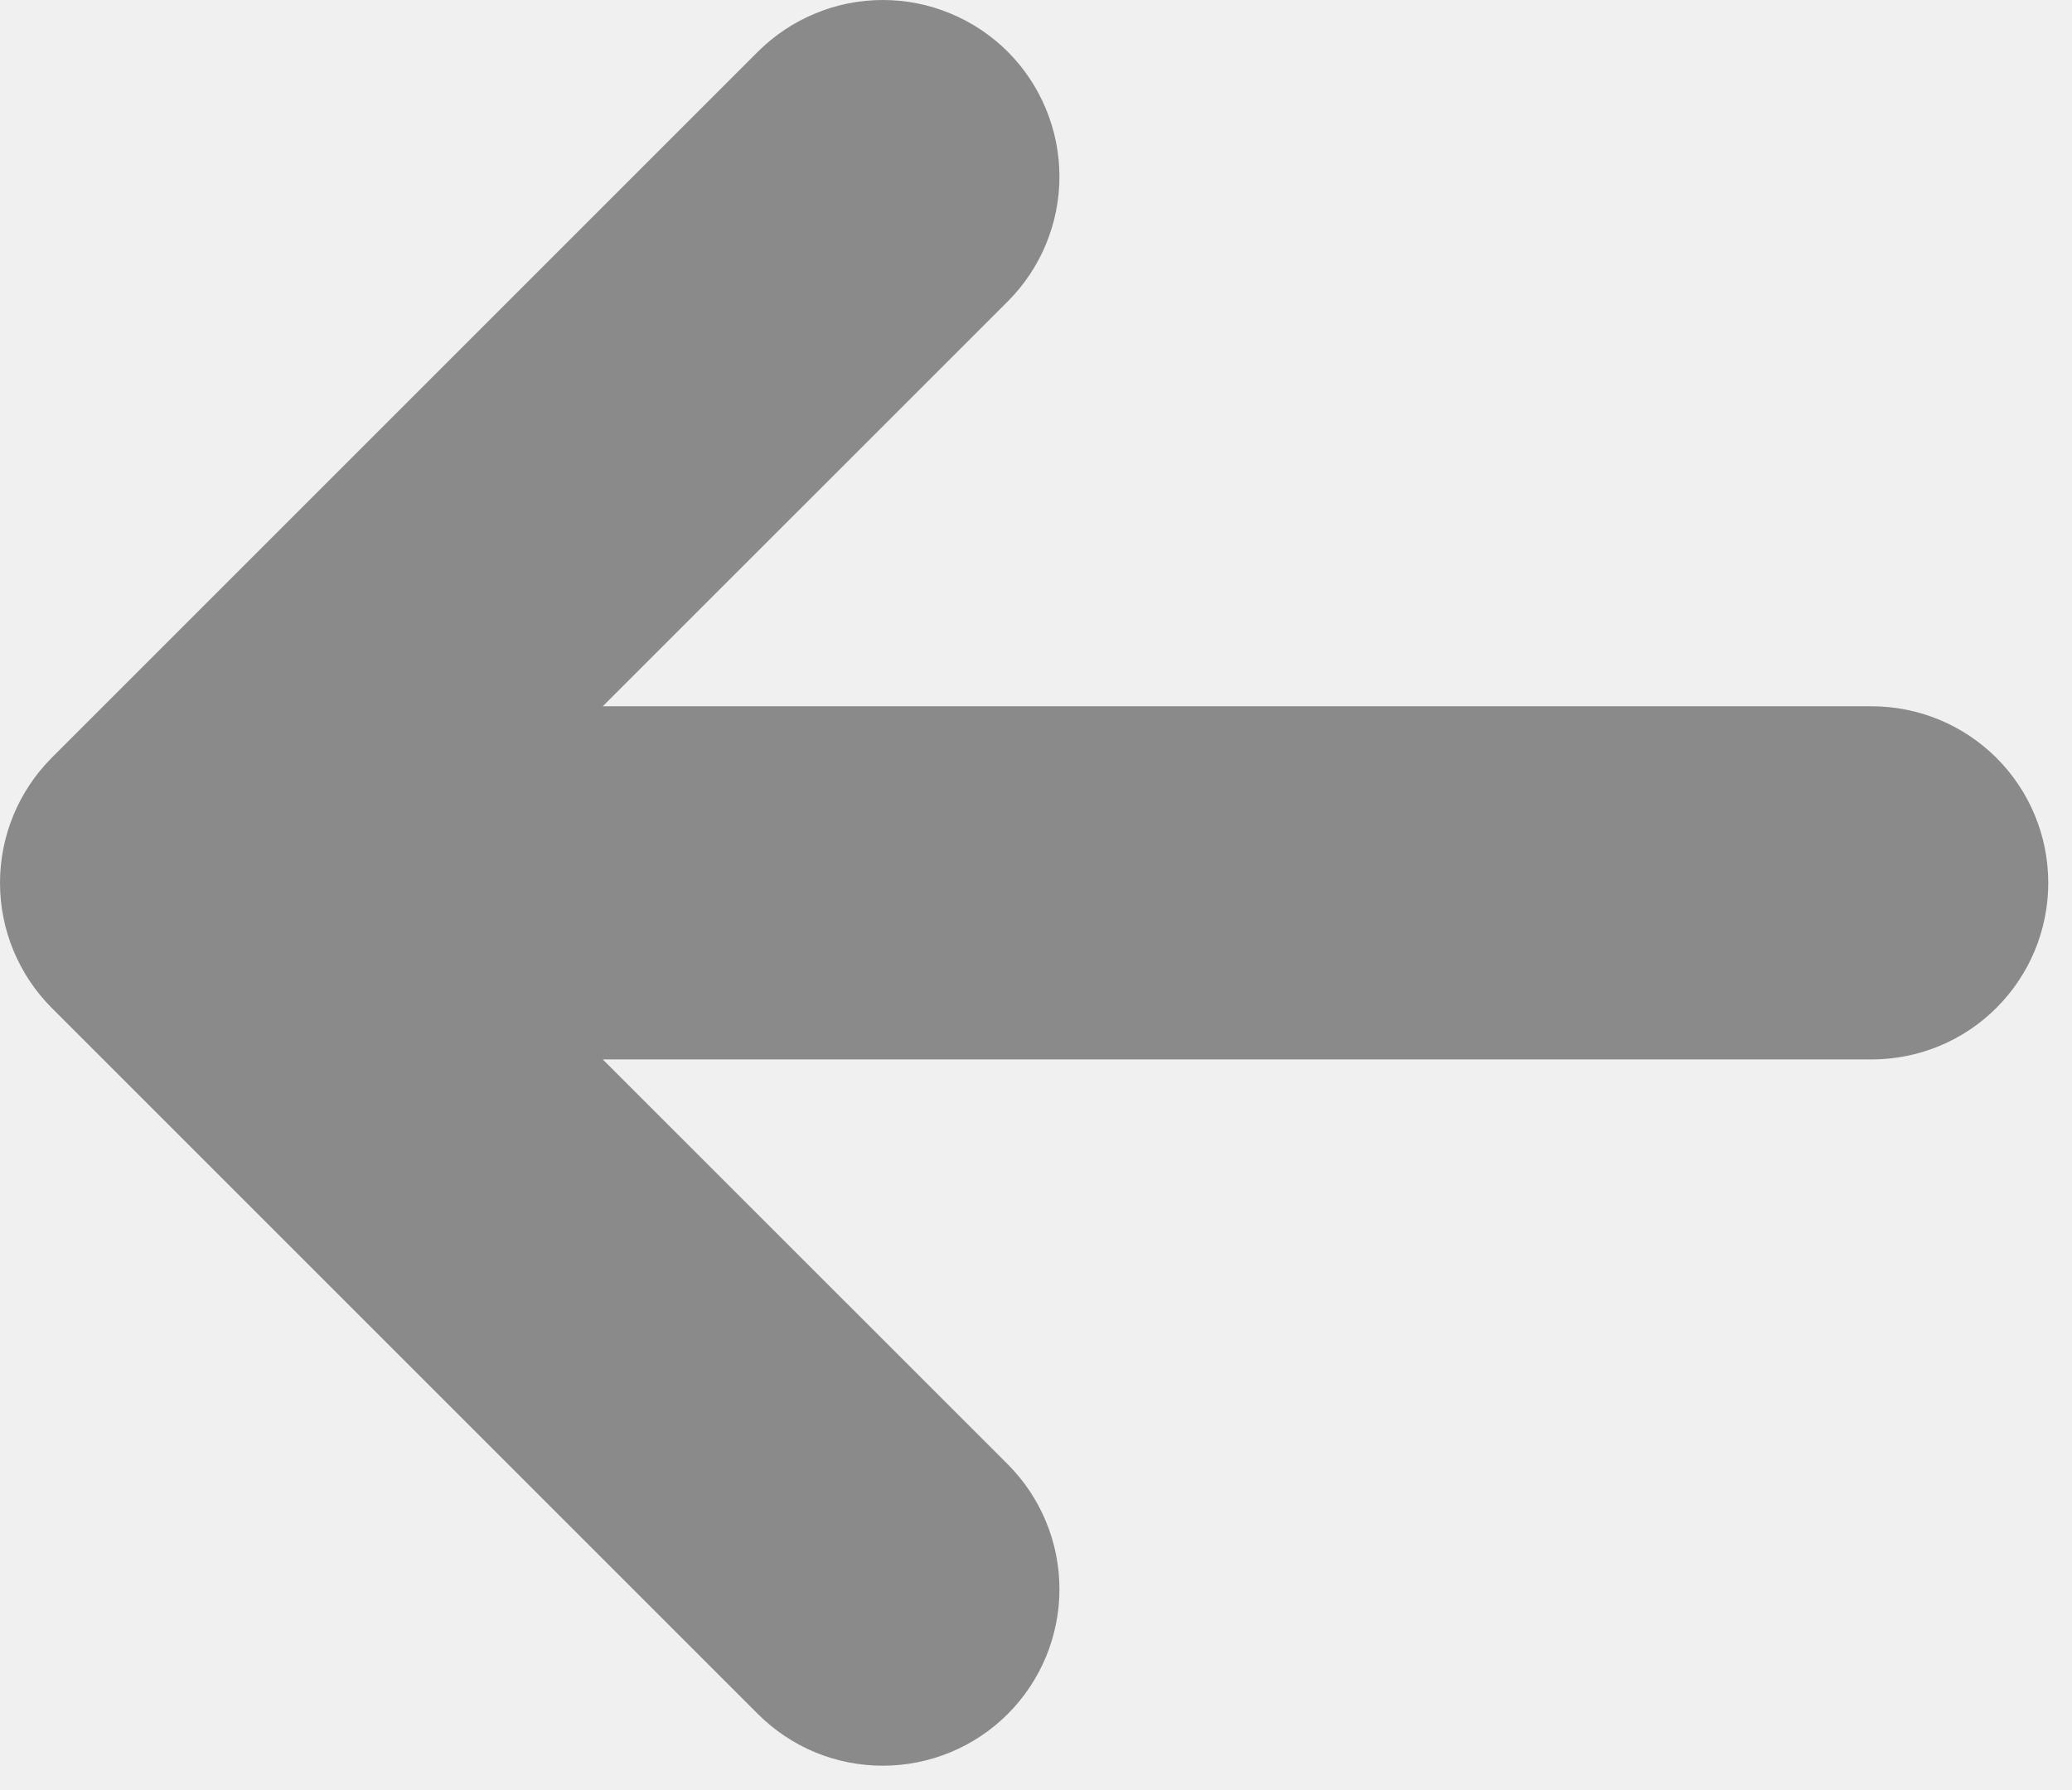
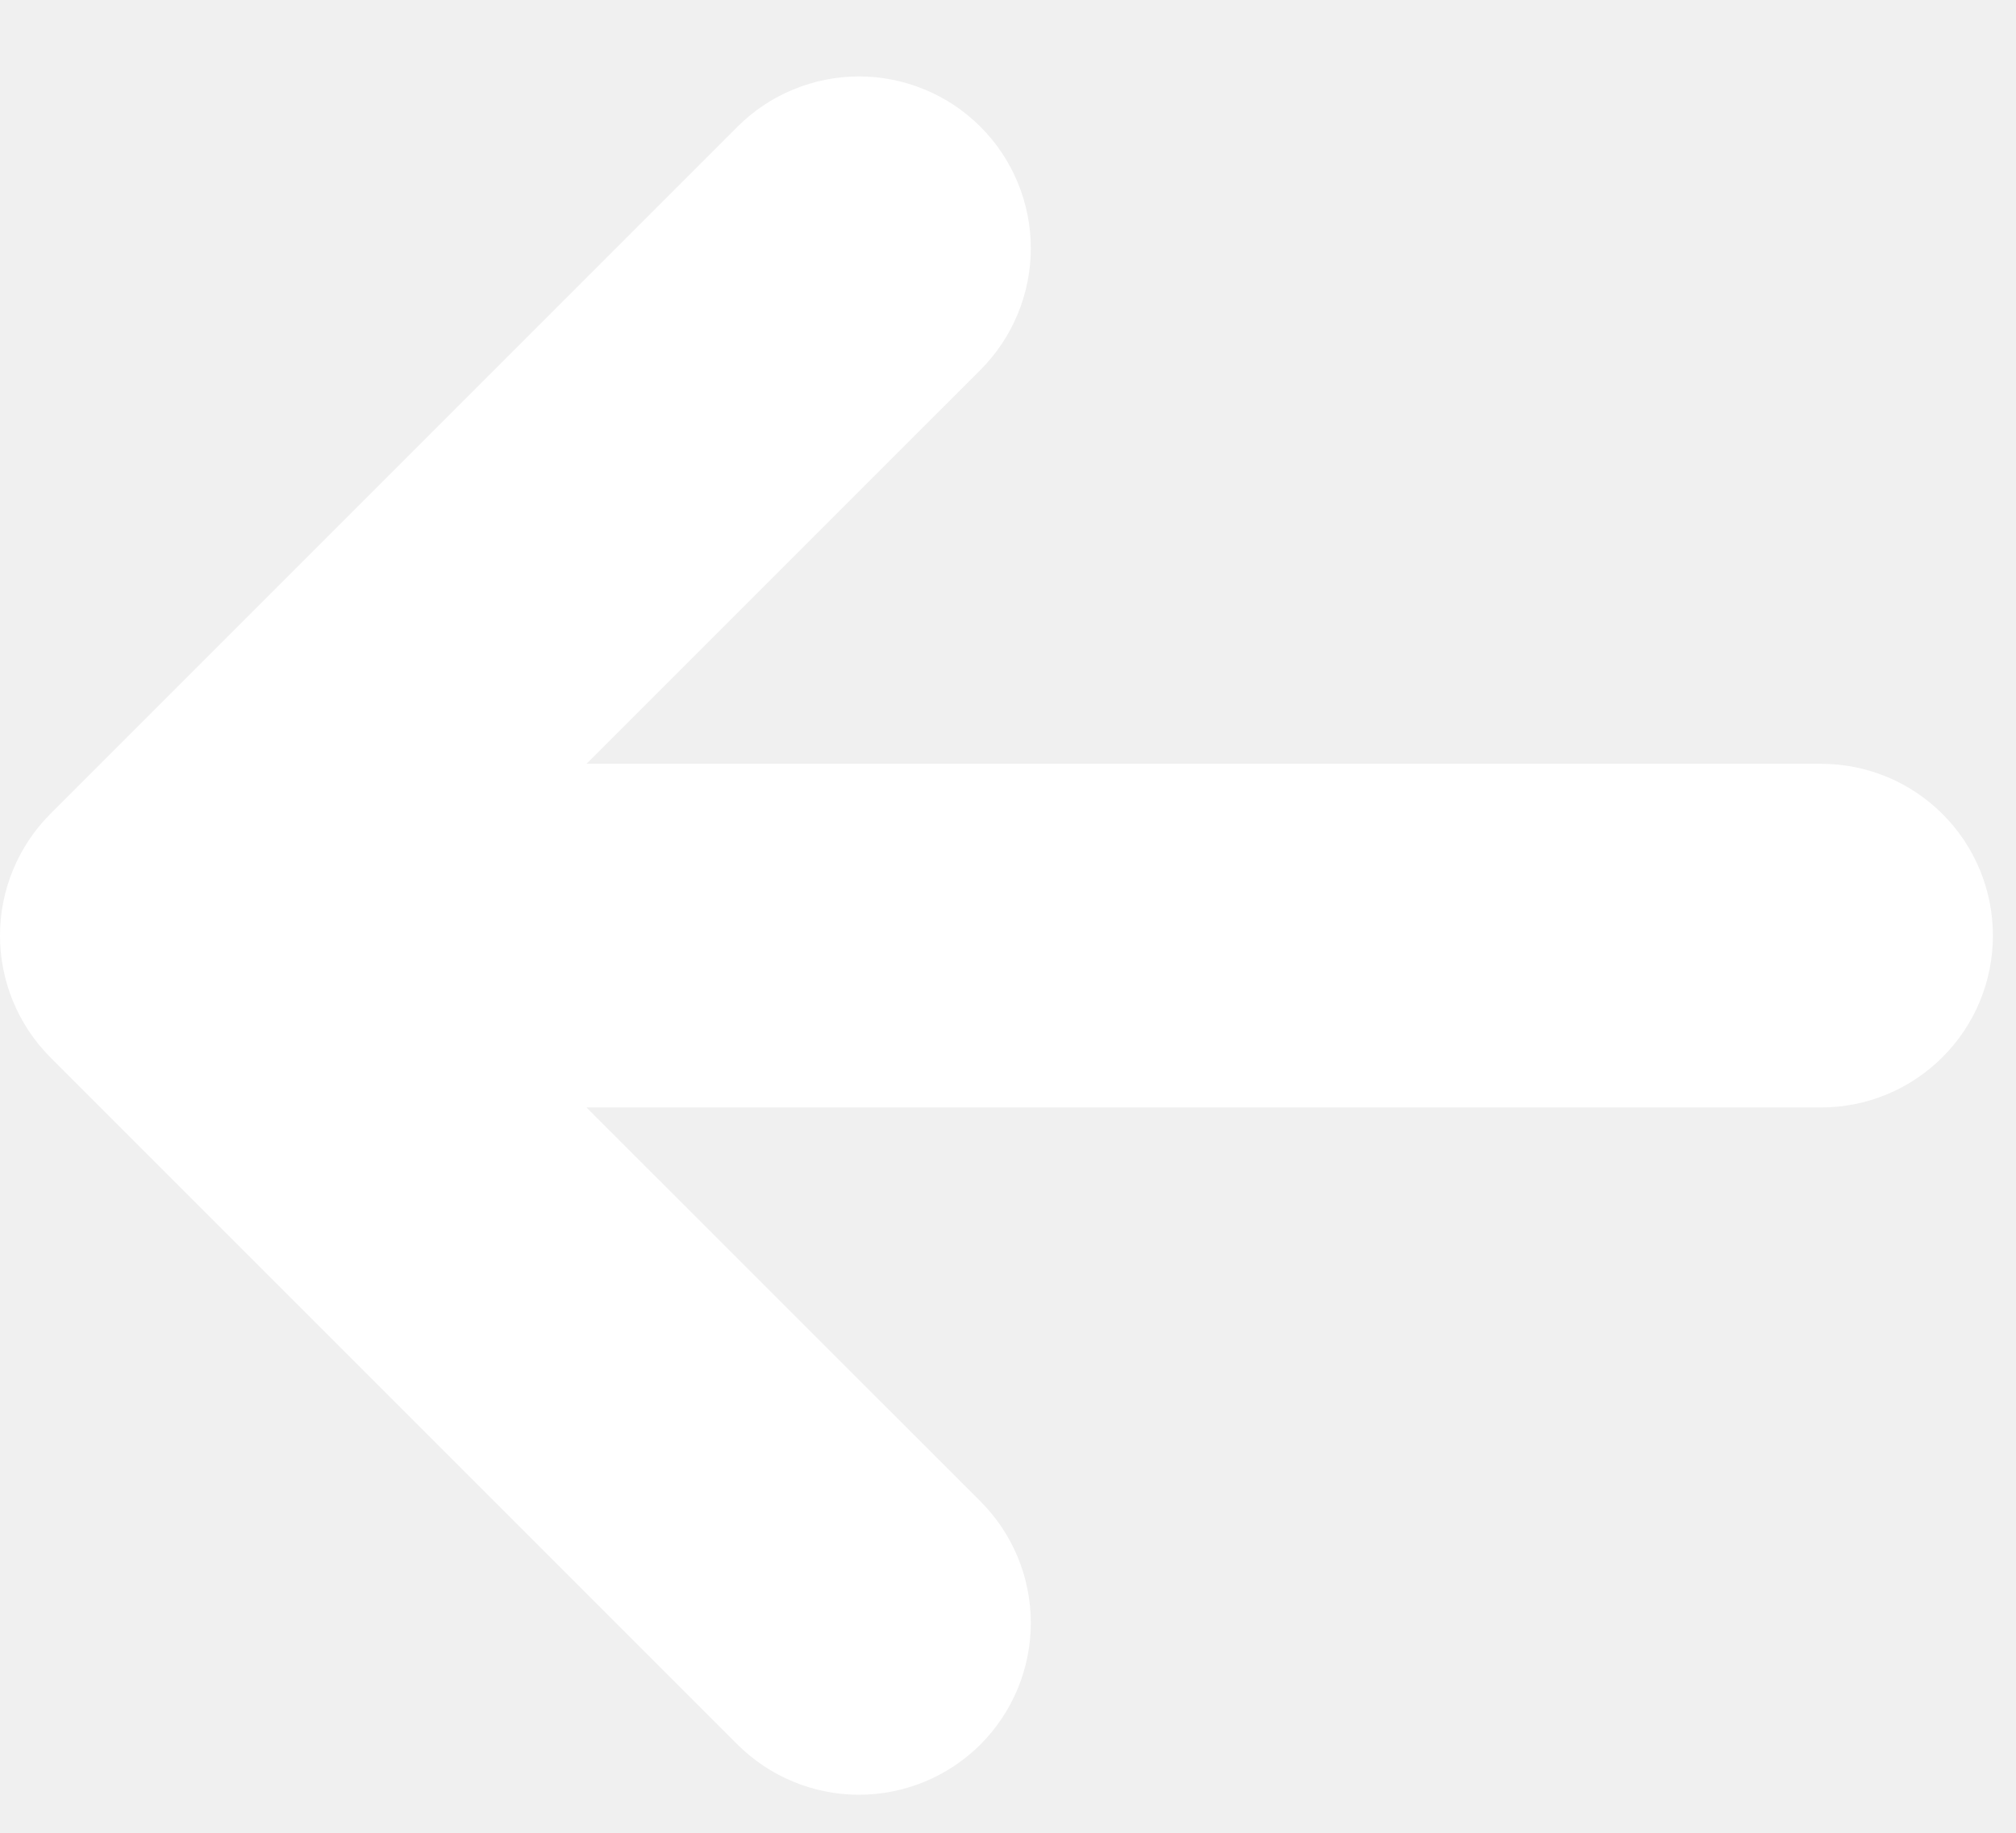
- <svg xmlns="http://www.w3.org/2000/svg" width="22" height="19" viewBox="0 0 22 19" fill="none">
-   <path d="M0.547 8.049C0.197 8.401 -4.3153e-07 8.878 -4.09805e-07 9.375C-3.8808e-07 9.872 0.197 10.349 0.547 10.701L8.047 18.201C8.222 18.375 8.428 18.514 8.656 18.608C8.883 18.702 9.127 18.75 9.373 18.75C9.871 18.75 10.348 18.553 10.7 18.201C11.051 17.85 11.249 17.373 11.249 16.875C11.249 16.378 11.051 15.901 10.7 15.549L6.4 11.25L19.873 11.25C20.371 11.25 20.848 11.053 21.199 10.701C21.551 10.349 21.748 9.873 21.748 9.375C21.748 8.878 21.551 8.401 21.199 8.049C20.848 7.698 20.371 7.5 19.873 7.5L6.4 7.5L10.7 3.201C10.874 3.027 11.012 2.82 11.106 2.593C11.2 2.365 11.249 2.122 11.249 1.875C11.249 1.629 11.2 1.385 11.106 1.158C11.012 0.93 10.874 0.723 10.7 0.549C10.525 0.375 10.319 0.237 10.091 0.143C9.864 0.048 9.62 -6.14254e-06 9.373 -6.13177e-06C9.127 -6.12101e-06 8.883 0.048 8.656 0.143C8.428 0.237 8.222 0.375 8.047 0.549L0.547 8.049Z" fill="#8A8A8A" />
+ <svg xmlns="http://www.w3.org/2000/svg" width="22" height="20" viewBox="0 0 22 20" fill="none">
+   <path d="M0.547 8.884C0.197 9.236 -4.3153e-07 9.713 -4.09805e-07 10.21C-3.8808e-07 10.707 0.197 11.183 0.547 11.536L8.047 19.036C8.222 19.21 8.428 19.348 8.656 19.442C8.883 19.536 9.127 19.585 9.373 19.585C9.871 19.585 10.348 19.387 10.7 19.036C11.051 18.684 11.249 18.207 11.249 17.71C11.249 17.212 11.051 16.735 10.7 16.384L6.4 12.085L19.873 12.085C20.371 12.085 20.848 11.887 21.199 11.535C21.551 11.184 21.748 10.707 21.748 10.21C21.748 9.712 21.551 9.235 21.199 8.884C20.848 8.532 20.371 8.335 19.873 8.335L6.4 8.335L10.7 4.036C10.874 3.861 11.012 3.655 11.106 3.427C11.2 3.2 11.249 2.956 11.249 2.71C11.249 2.463 11.2 2.219 11.106 1.992C11.012 1.764 10.874 1.558 10.7 1.384C10.525 1.209 10.319 1.071 10.091 0.977C9.864 0.883 9.62 0.834 9.373 0.834C9.127 0.834 8.883 0.883 8.656 0.977C8.428 1.071 8.222 1.209 8.047 1.384L0.547 8.884Z" fill="white" />
</svg>
